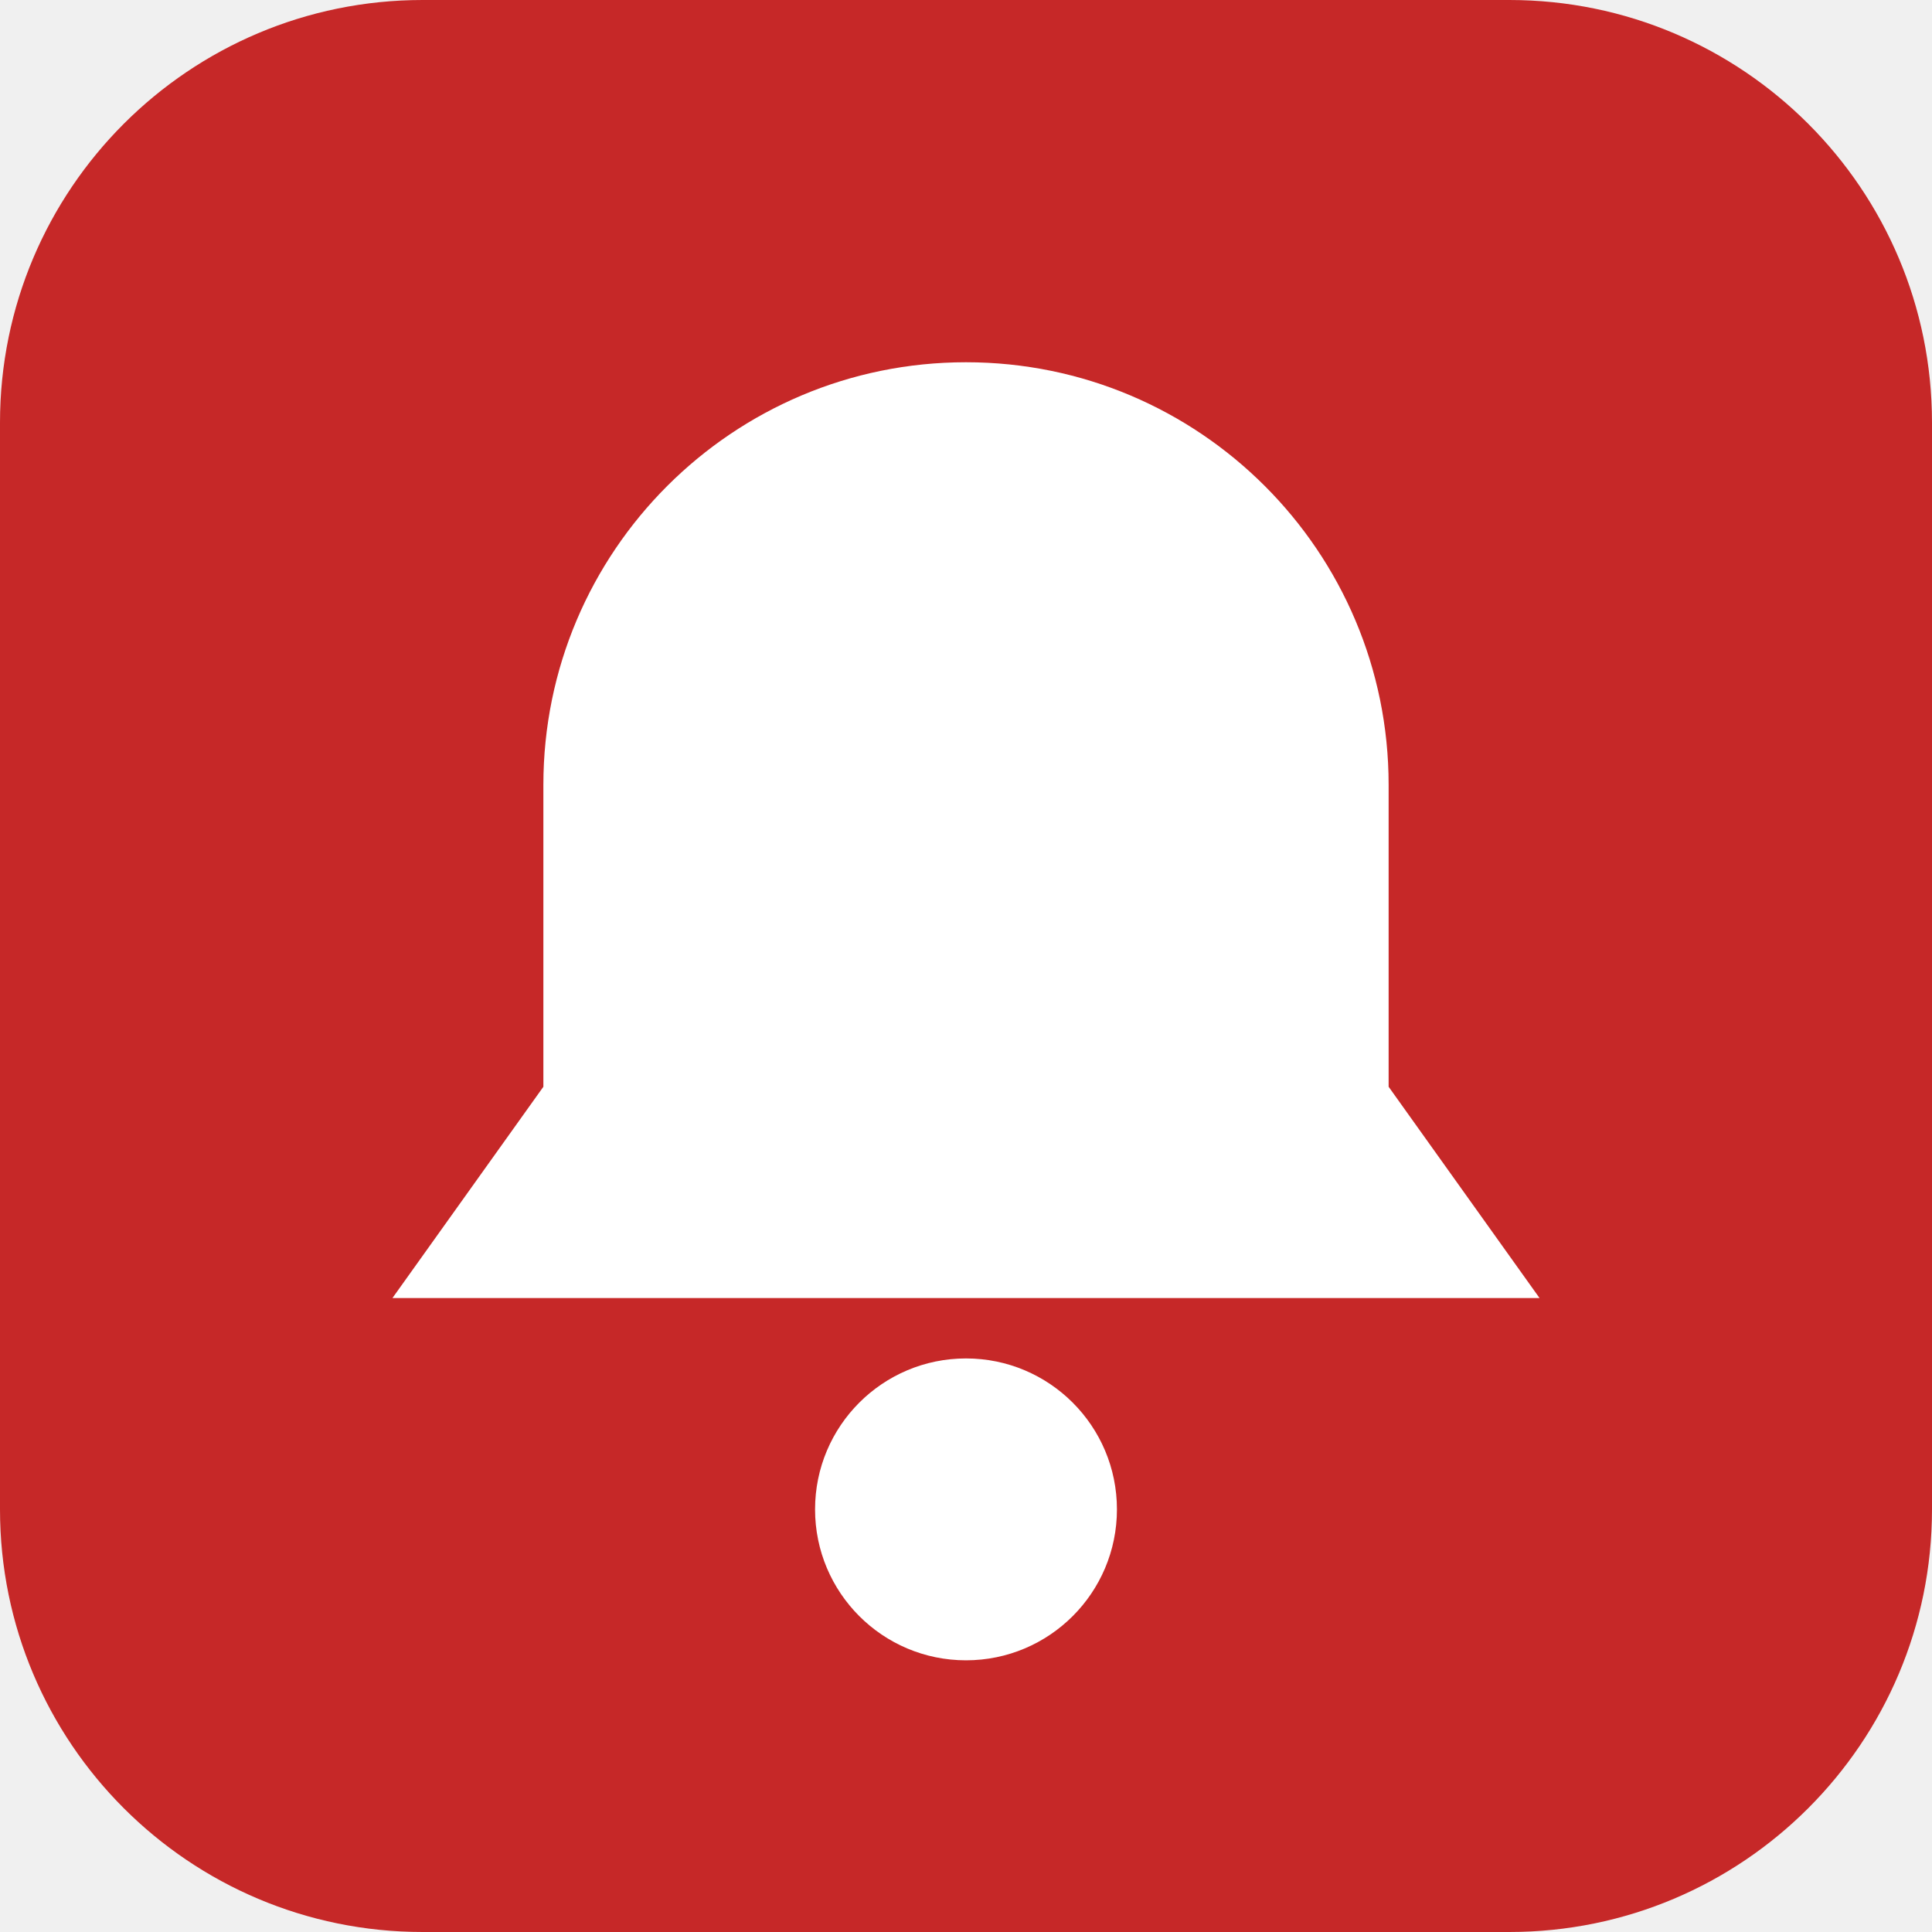
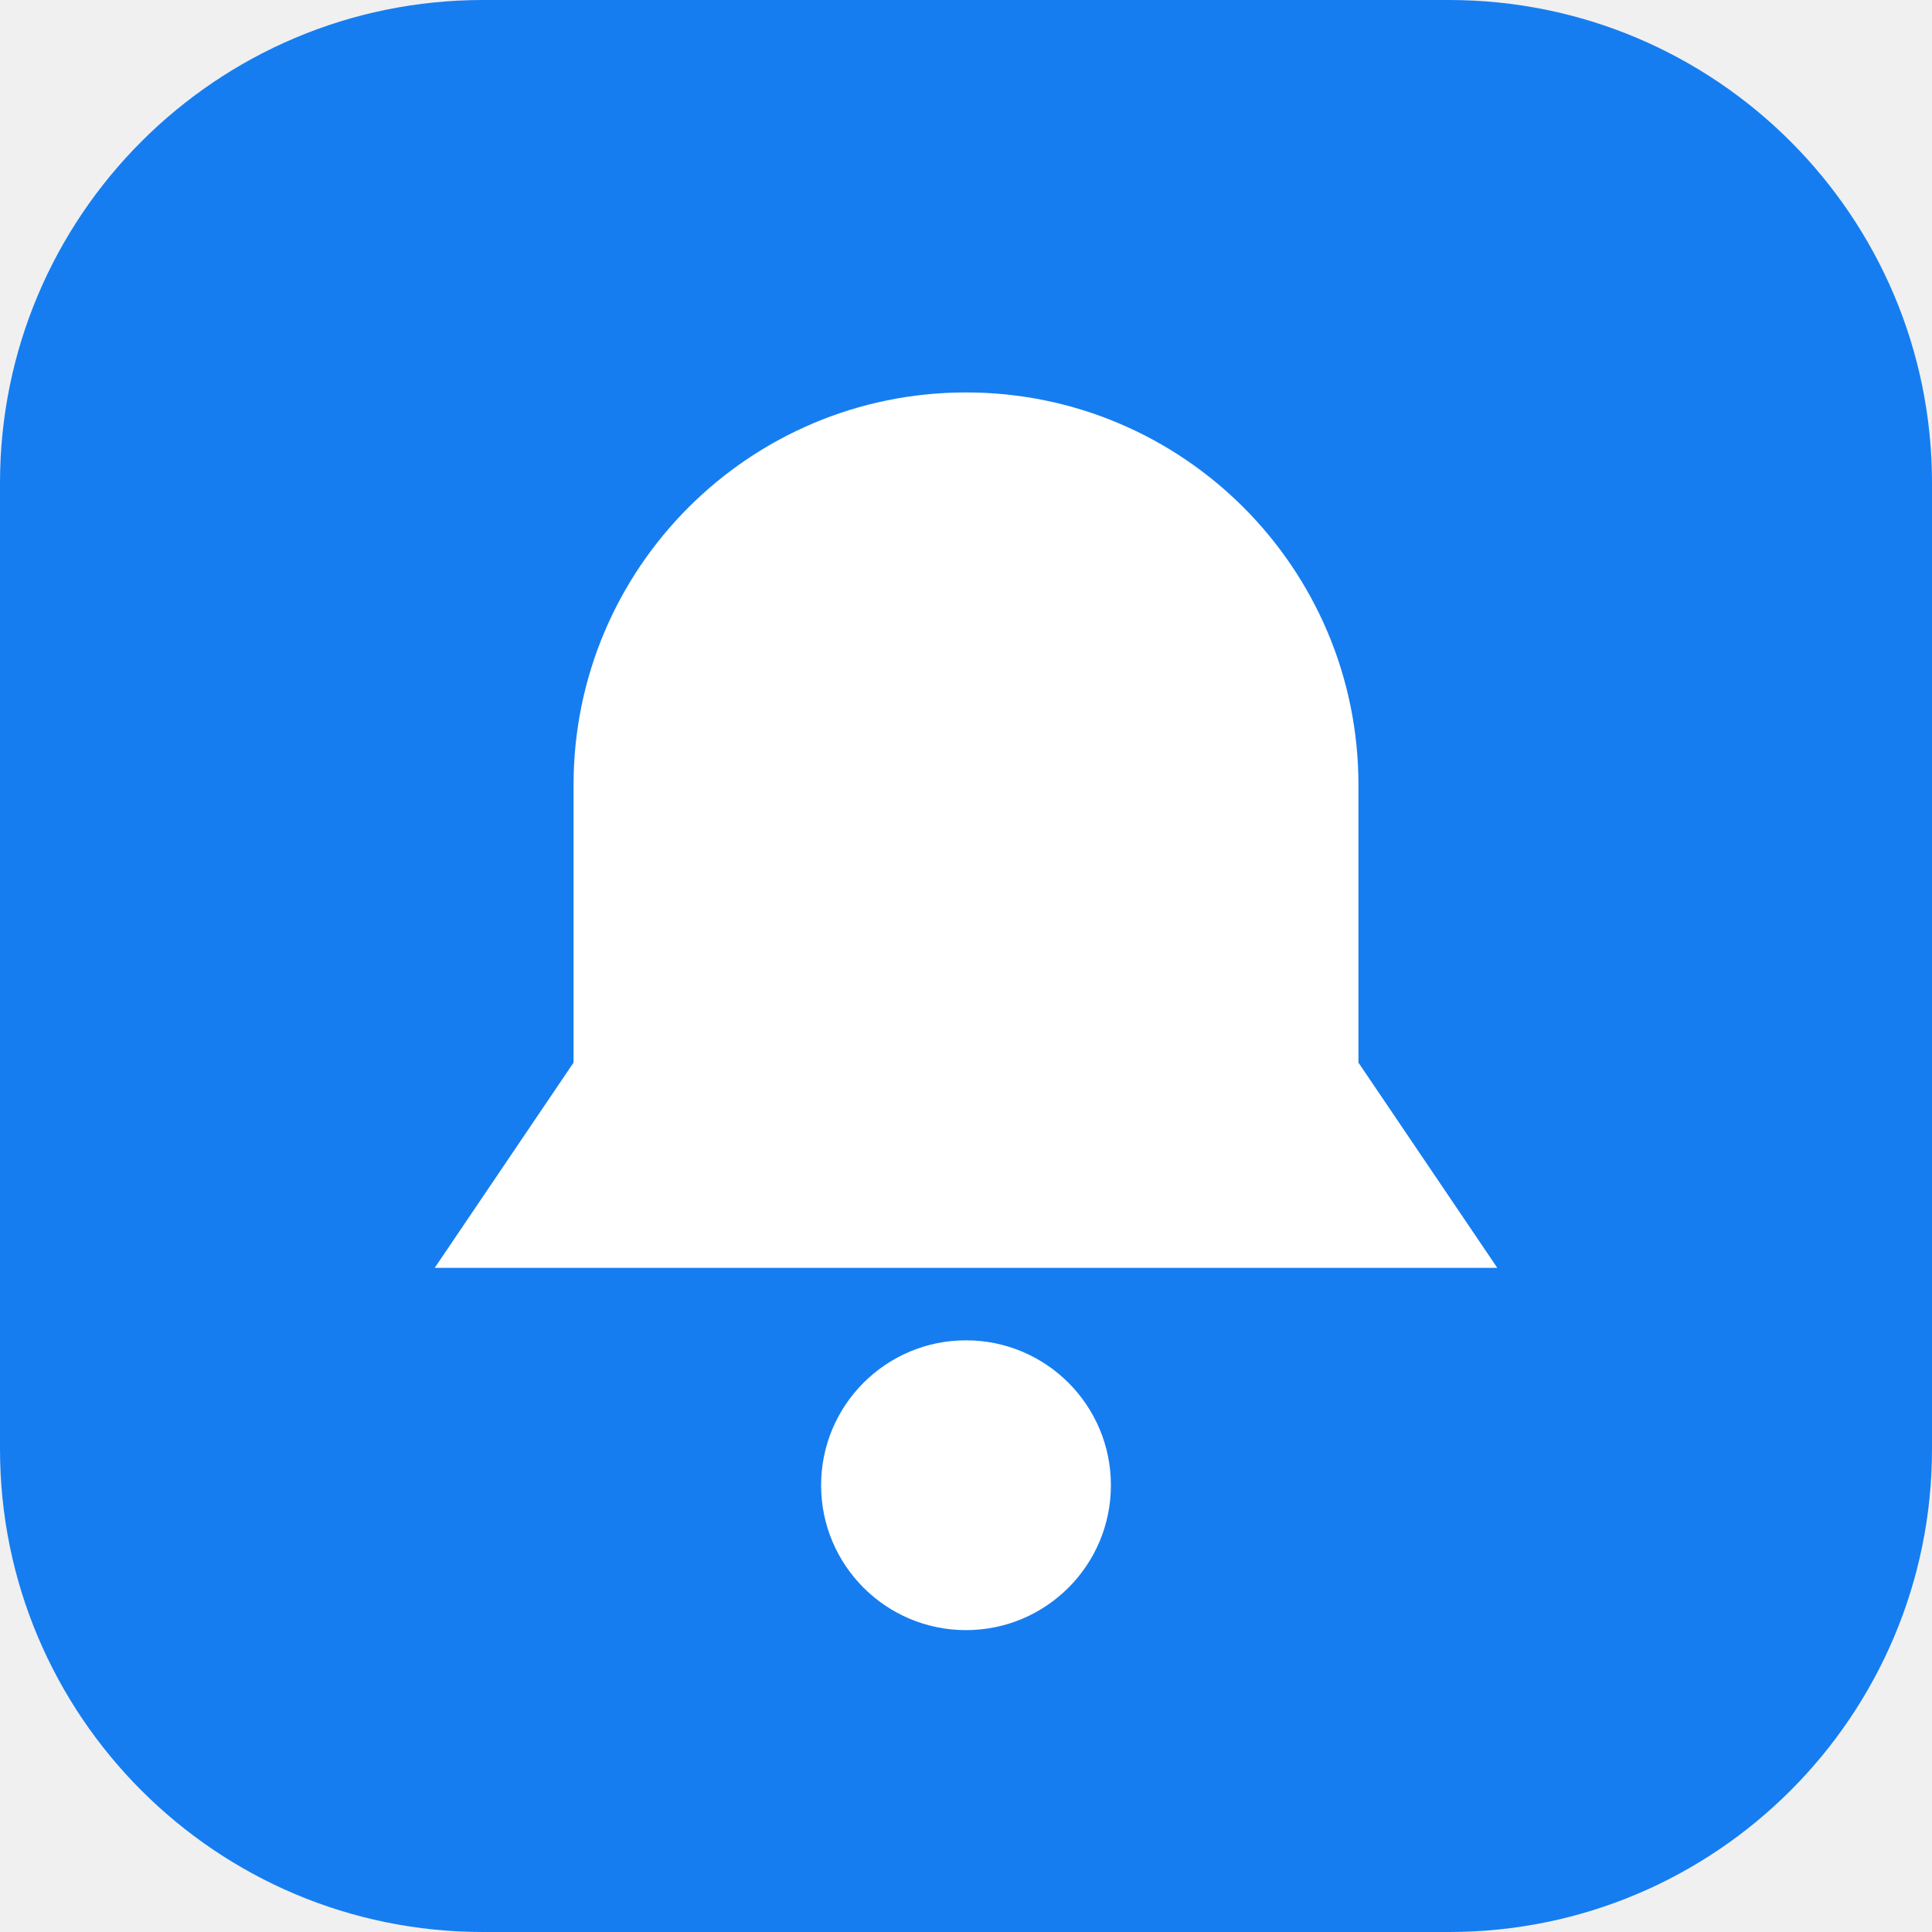
<svg xmlns="http://www.w3.org/2000/svg" viewBox="0 0 32 32">
-   <rect width="32" height="32" rx="7" fill="#c62828" />
-   <path d="M16 6a7 7 0 0 0-7 7v5l-2.5 3.5h19L23 18v-5a7 7 0 0 0-7-7z" fill="#fff" />
-   <circle cx="16" cy="25" r="2.5" fill="#fff" />
+   <rect width="32" height="32" rx="8" fill="#167df0" />
+   <path d="M16 6.5a6.5 6.5 0 0 0-6.5 6.5v4.6L7.2 21h17.6l-2.3-3.4V13A6.5 6.5 0 0 0 16 6.5z" fill="#fff" />
+   <circle cx="16" cy="24.6" r="2.4" fill="#fff" />
</svg>
